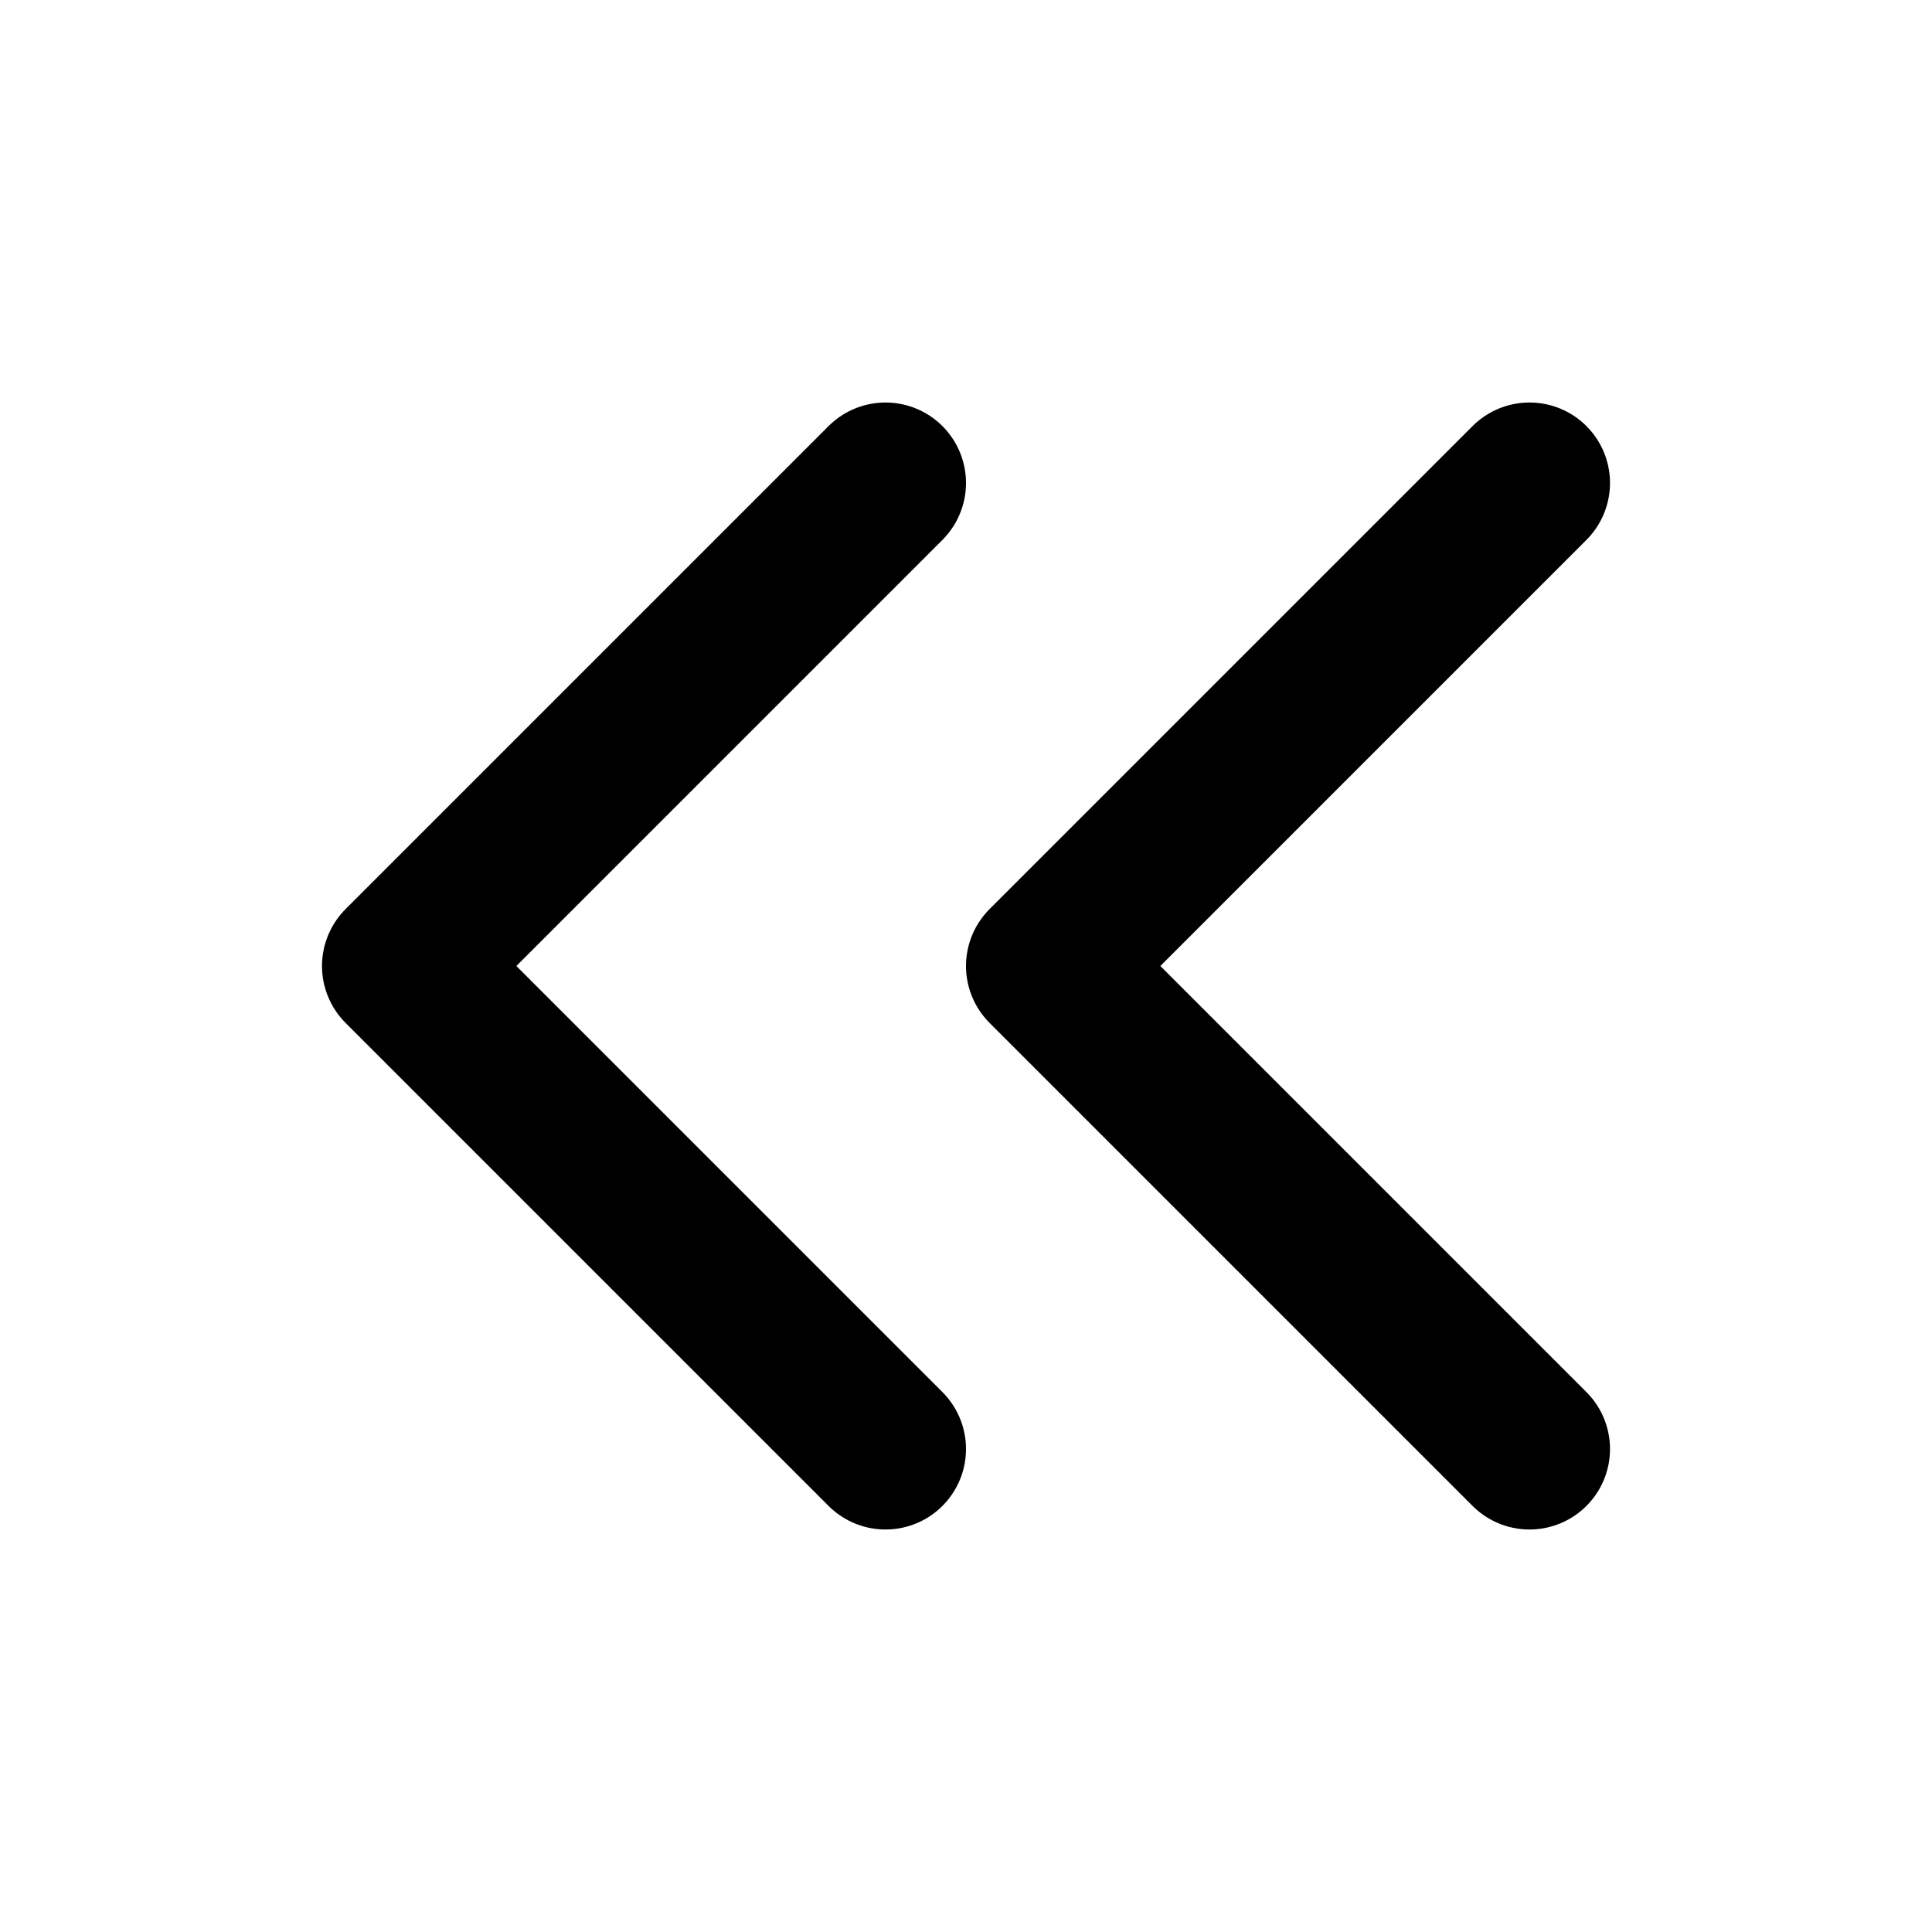
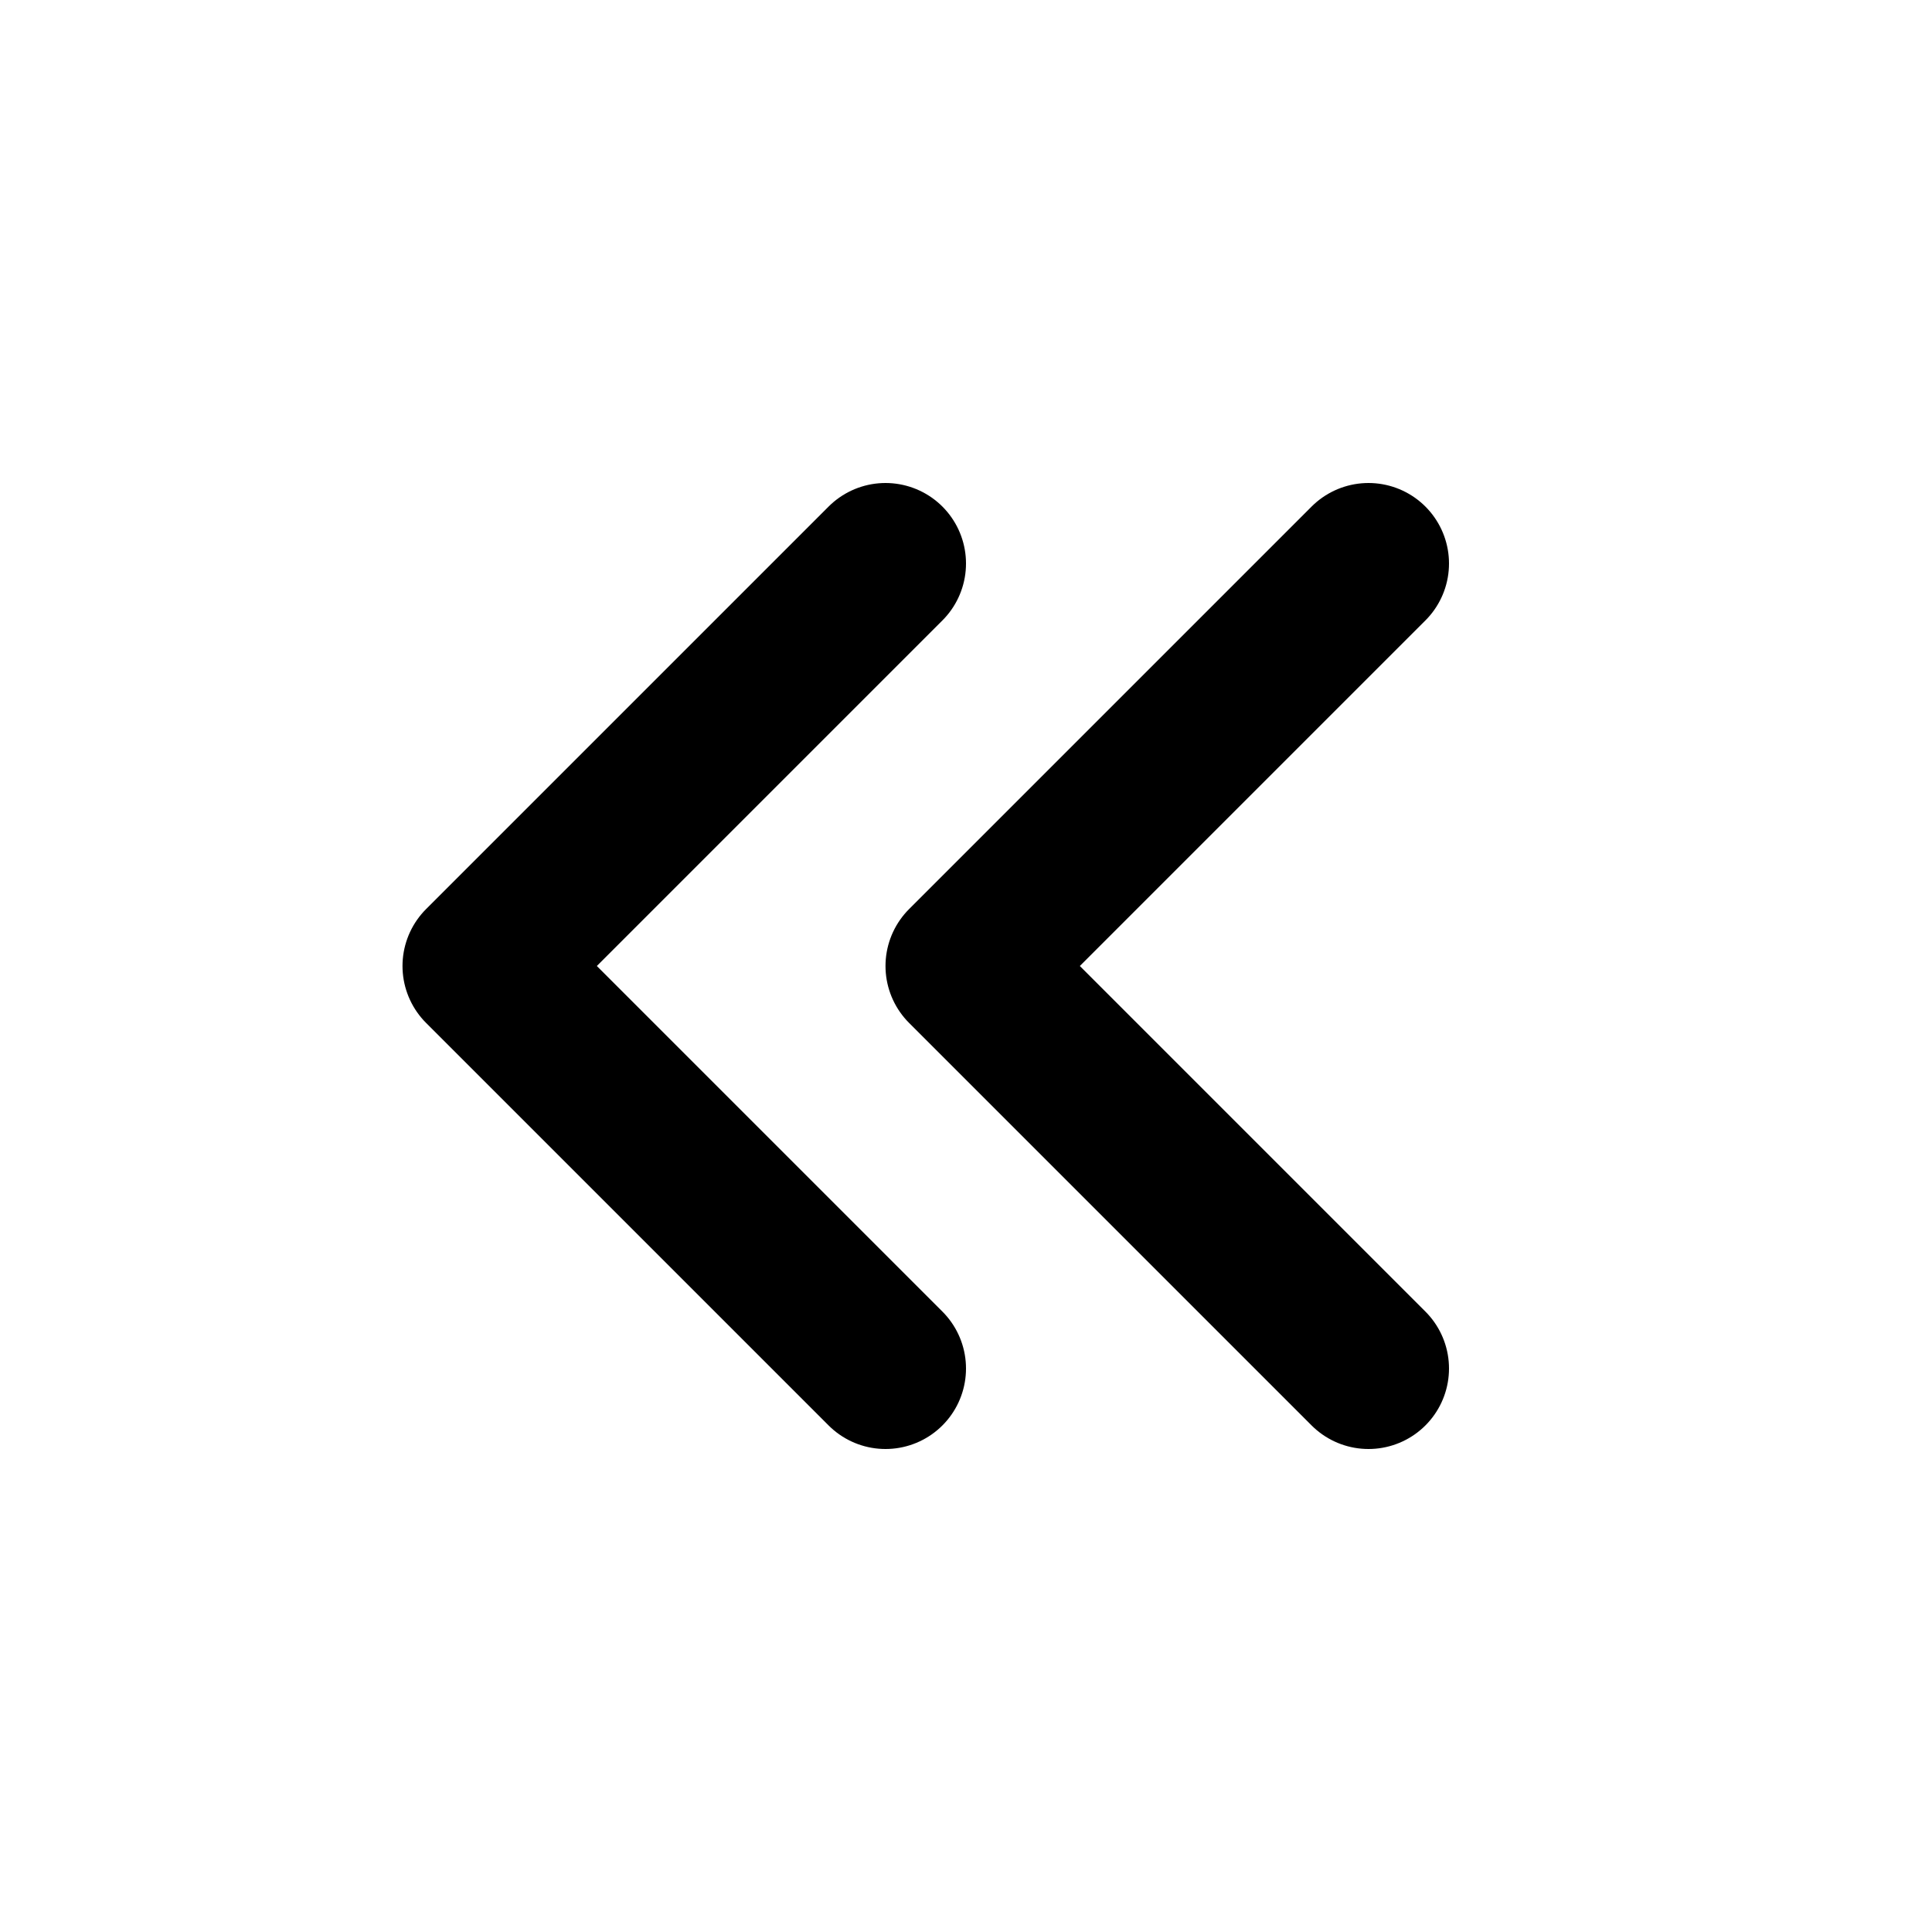
<svg xmlns="http://www.w3.org/2000/svg" class="i i-angles-left" viewBox="0 0 24 24" fill="none" stroke="currentColor" stroke-width="2" stroke-linecap="round" stroke-linejoin="round">
-   <path d="m11 18-6-6 6-6m8 12-6-6 6-6" />
+   <path d="m11 7-5 5 5 5m6-10-5 5 5 5" />
</svg>
